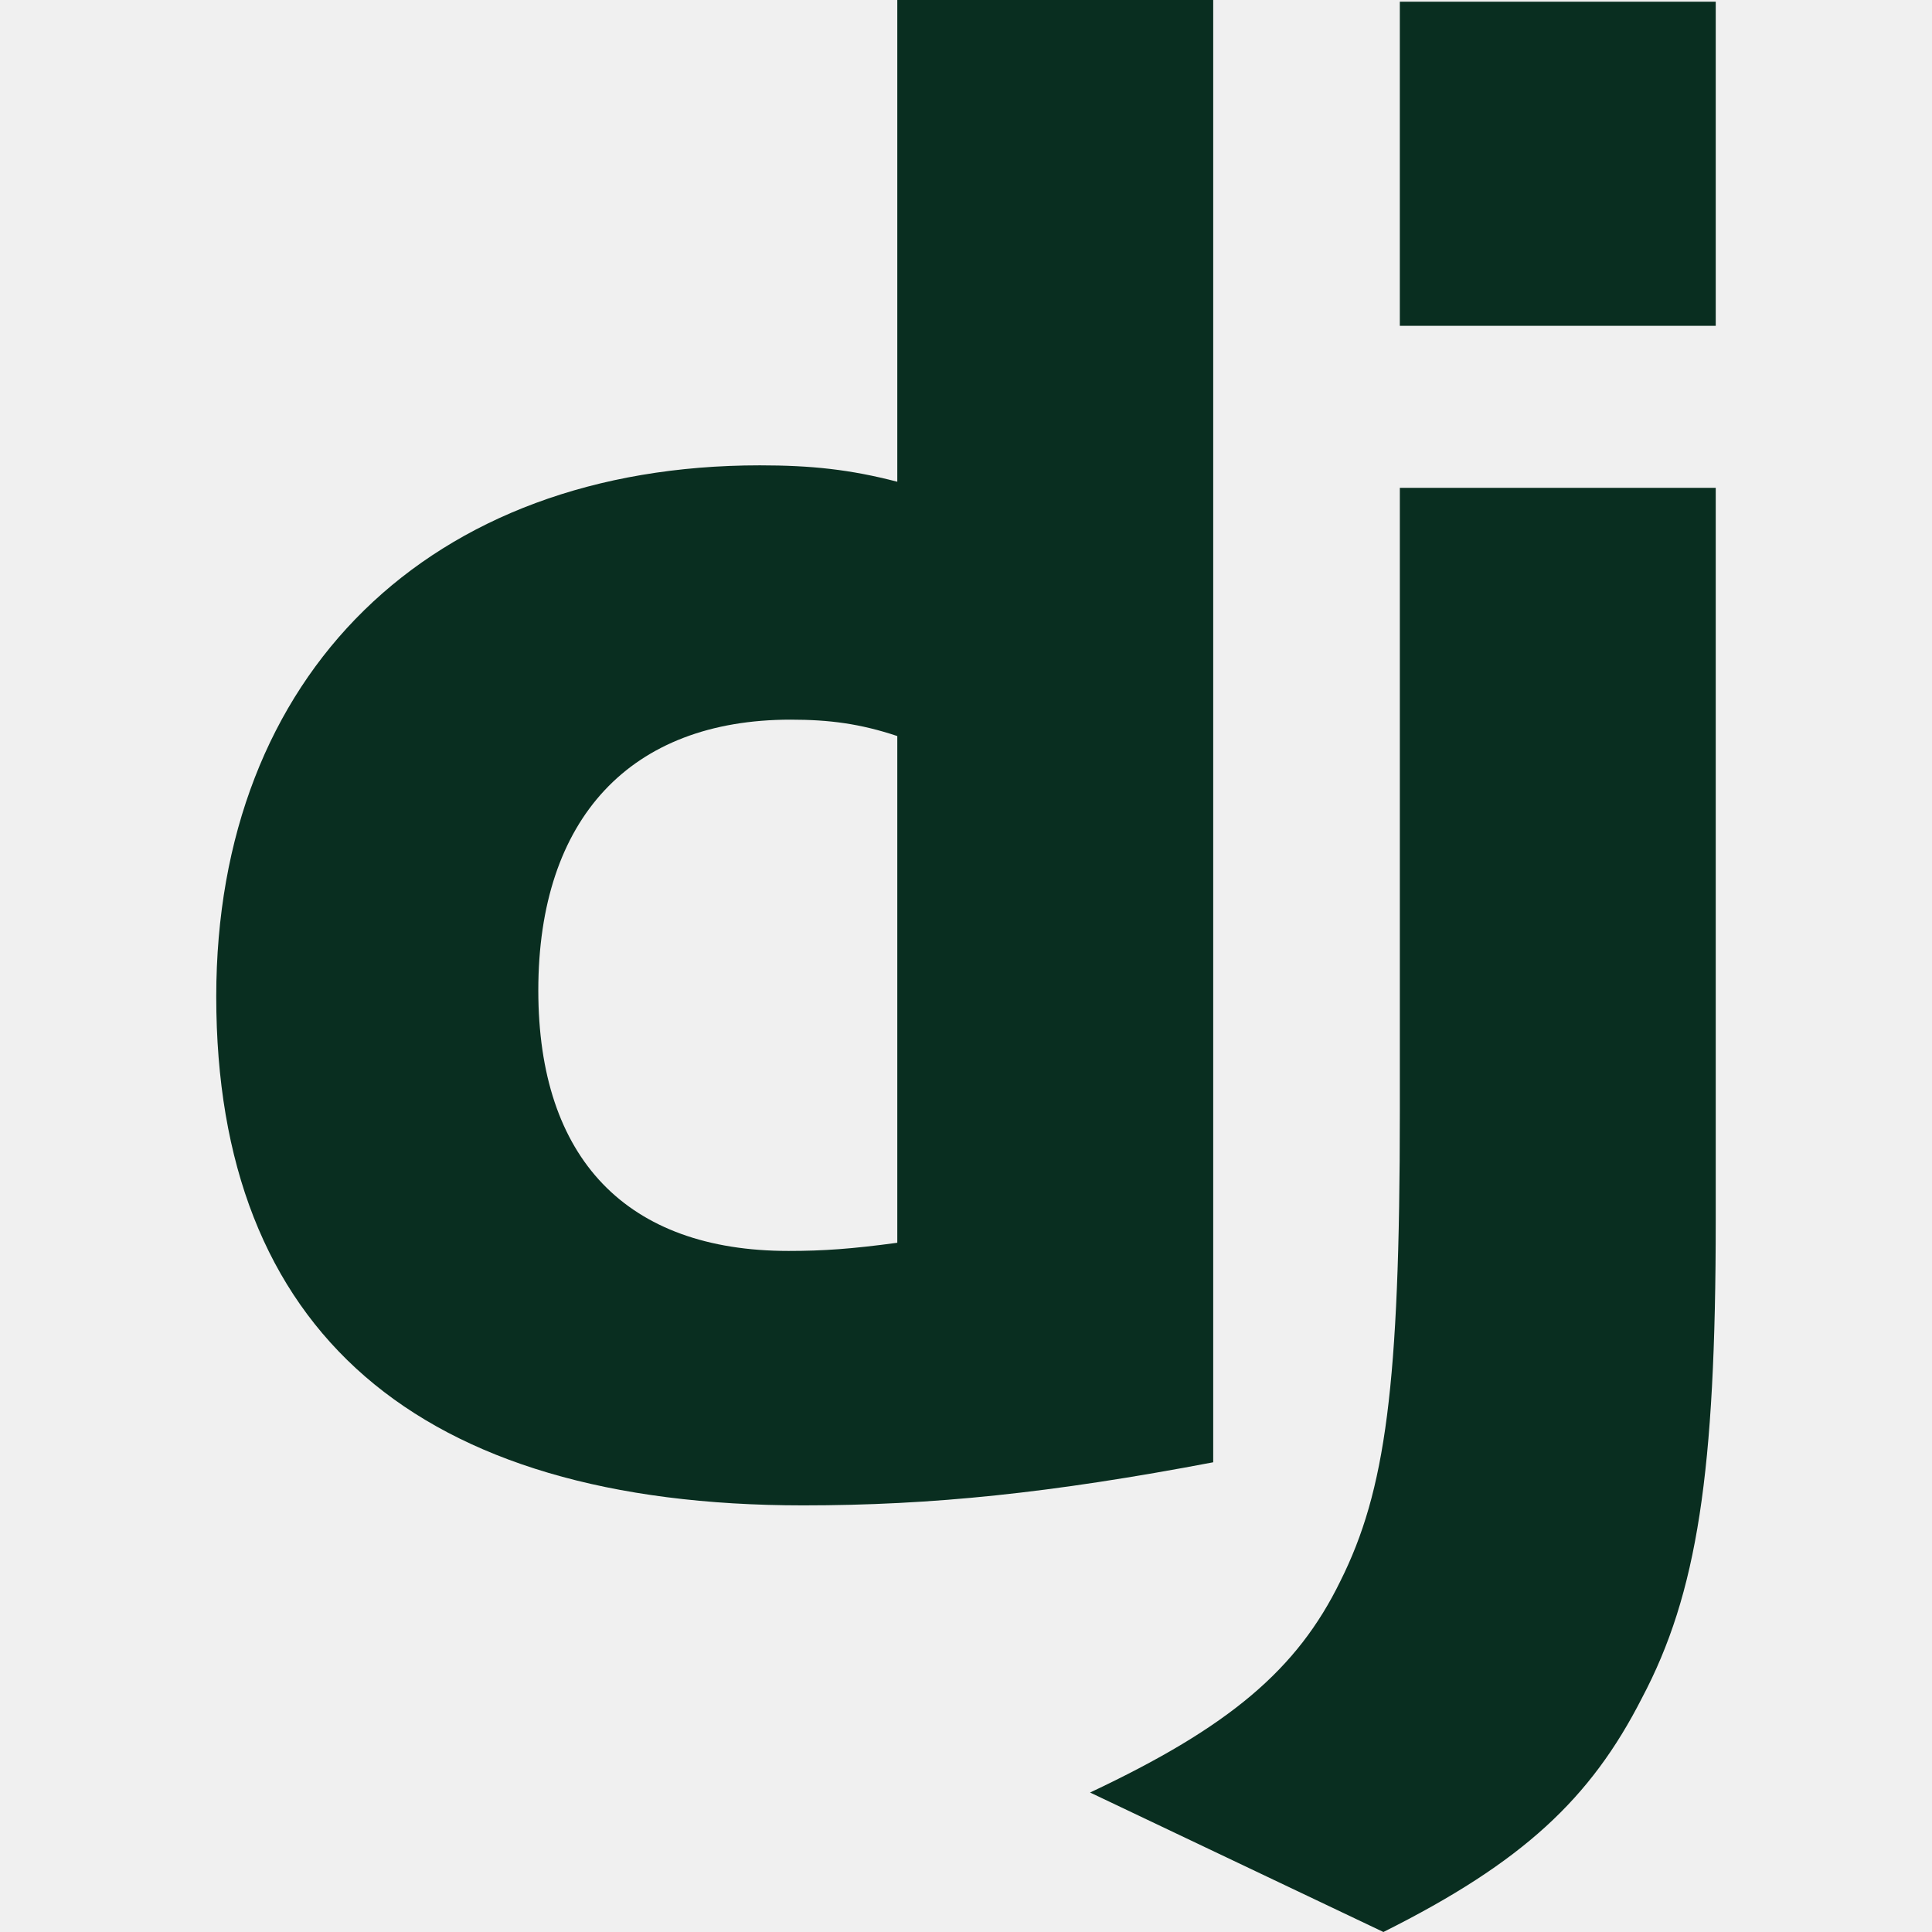
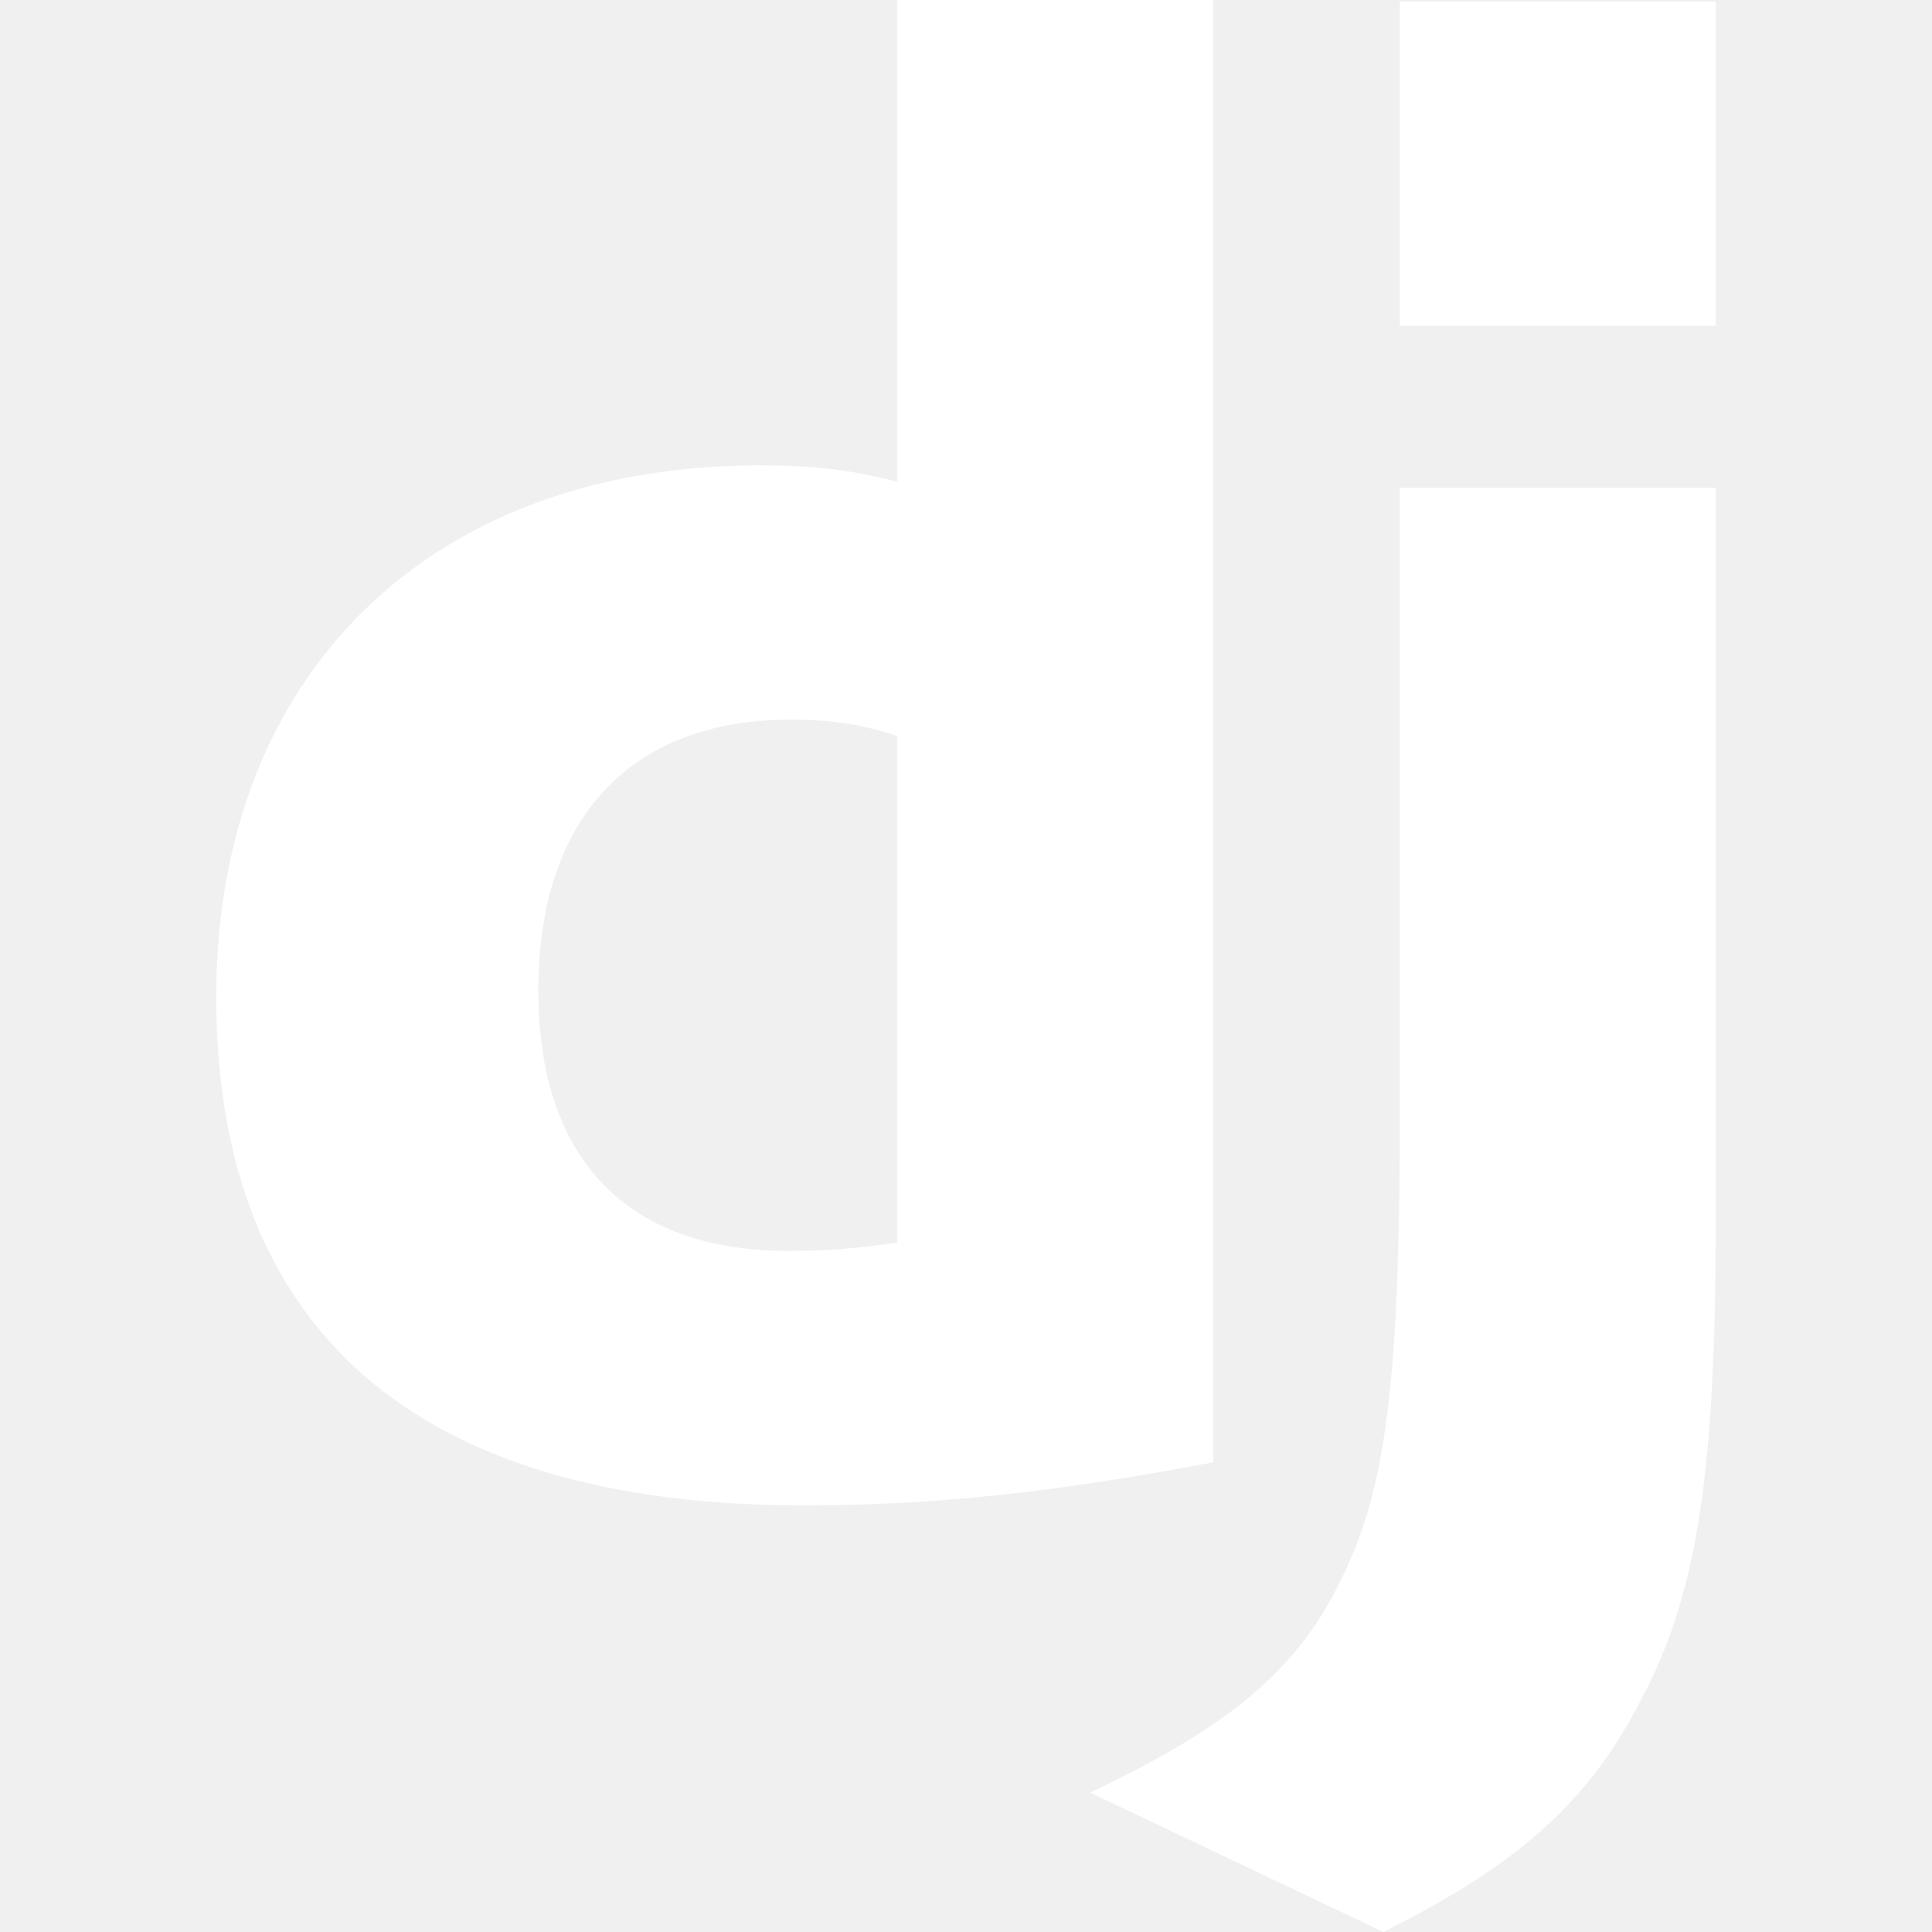
- <svg xmlns="http://www.w3.org/2000/svg" version="1.0" viewBox="0 0 128 128" fill="#092e20">
+ <svg xmlns="http://www.w3.org/2000/svg" version="1.0" viewBox="0 0 128 128" fill="#FFFFFF">
  <path d="M59.448 0h20.93v96.88c-10.737 2.04-18.62 2.855-27.181 2.855-25.551-.001-38.87-11.551-38.87-33.705 0-21.338 14.135-35.2 36.015-35.2 3.398 0 5.98.272 9.106 1.087zm0 48.765c-2.446-.815-4.485-1.086-7.067-1.086-10.6 0-16.717 6.523-16.717 17.939 0 11.145 5.845 17.26 16.582 17.26 2.309 0 4.212-.136 7.202-.542z" />
  <path d="M113.672 32.321V80.84c0 16.717-1.224 24.735-4.893 31.666-3.398 6.661-7.883 10.873-17.124 15.494l-19.435-9.241c9.242-4.35 13.726-8.153 16.58-14 2.99-5.979 3.943-12.91 3.943-31.122V32.321zM92.742.111h20.93v21.474h-20.93z" />
</svg>
